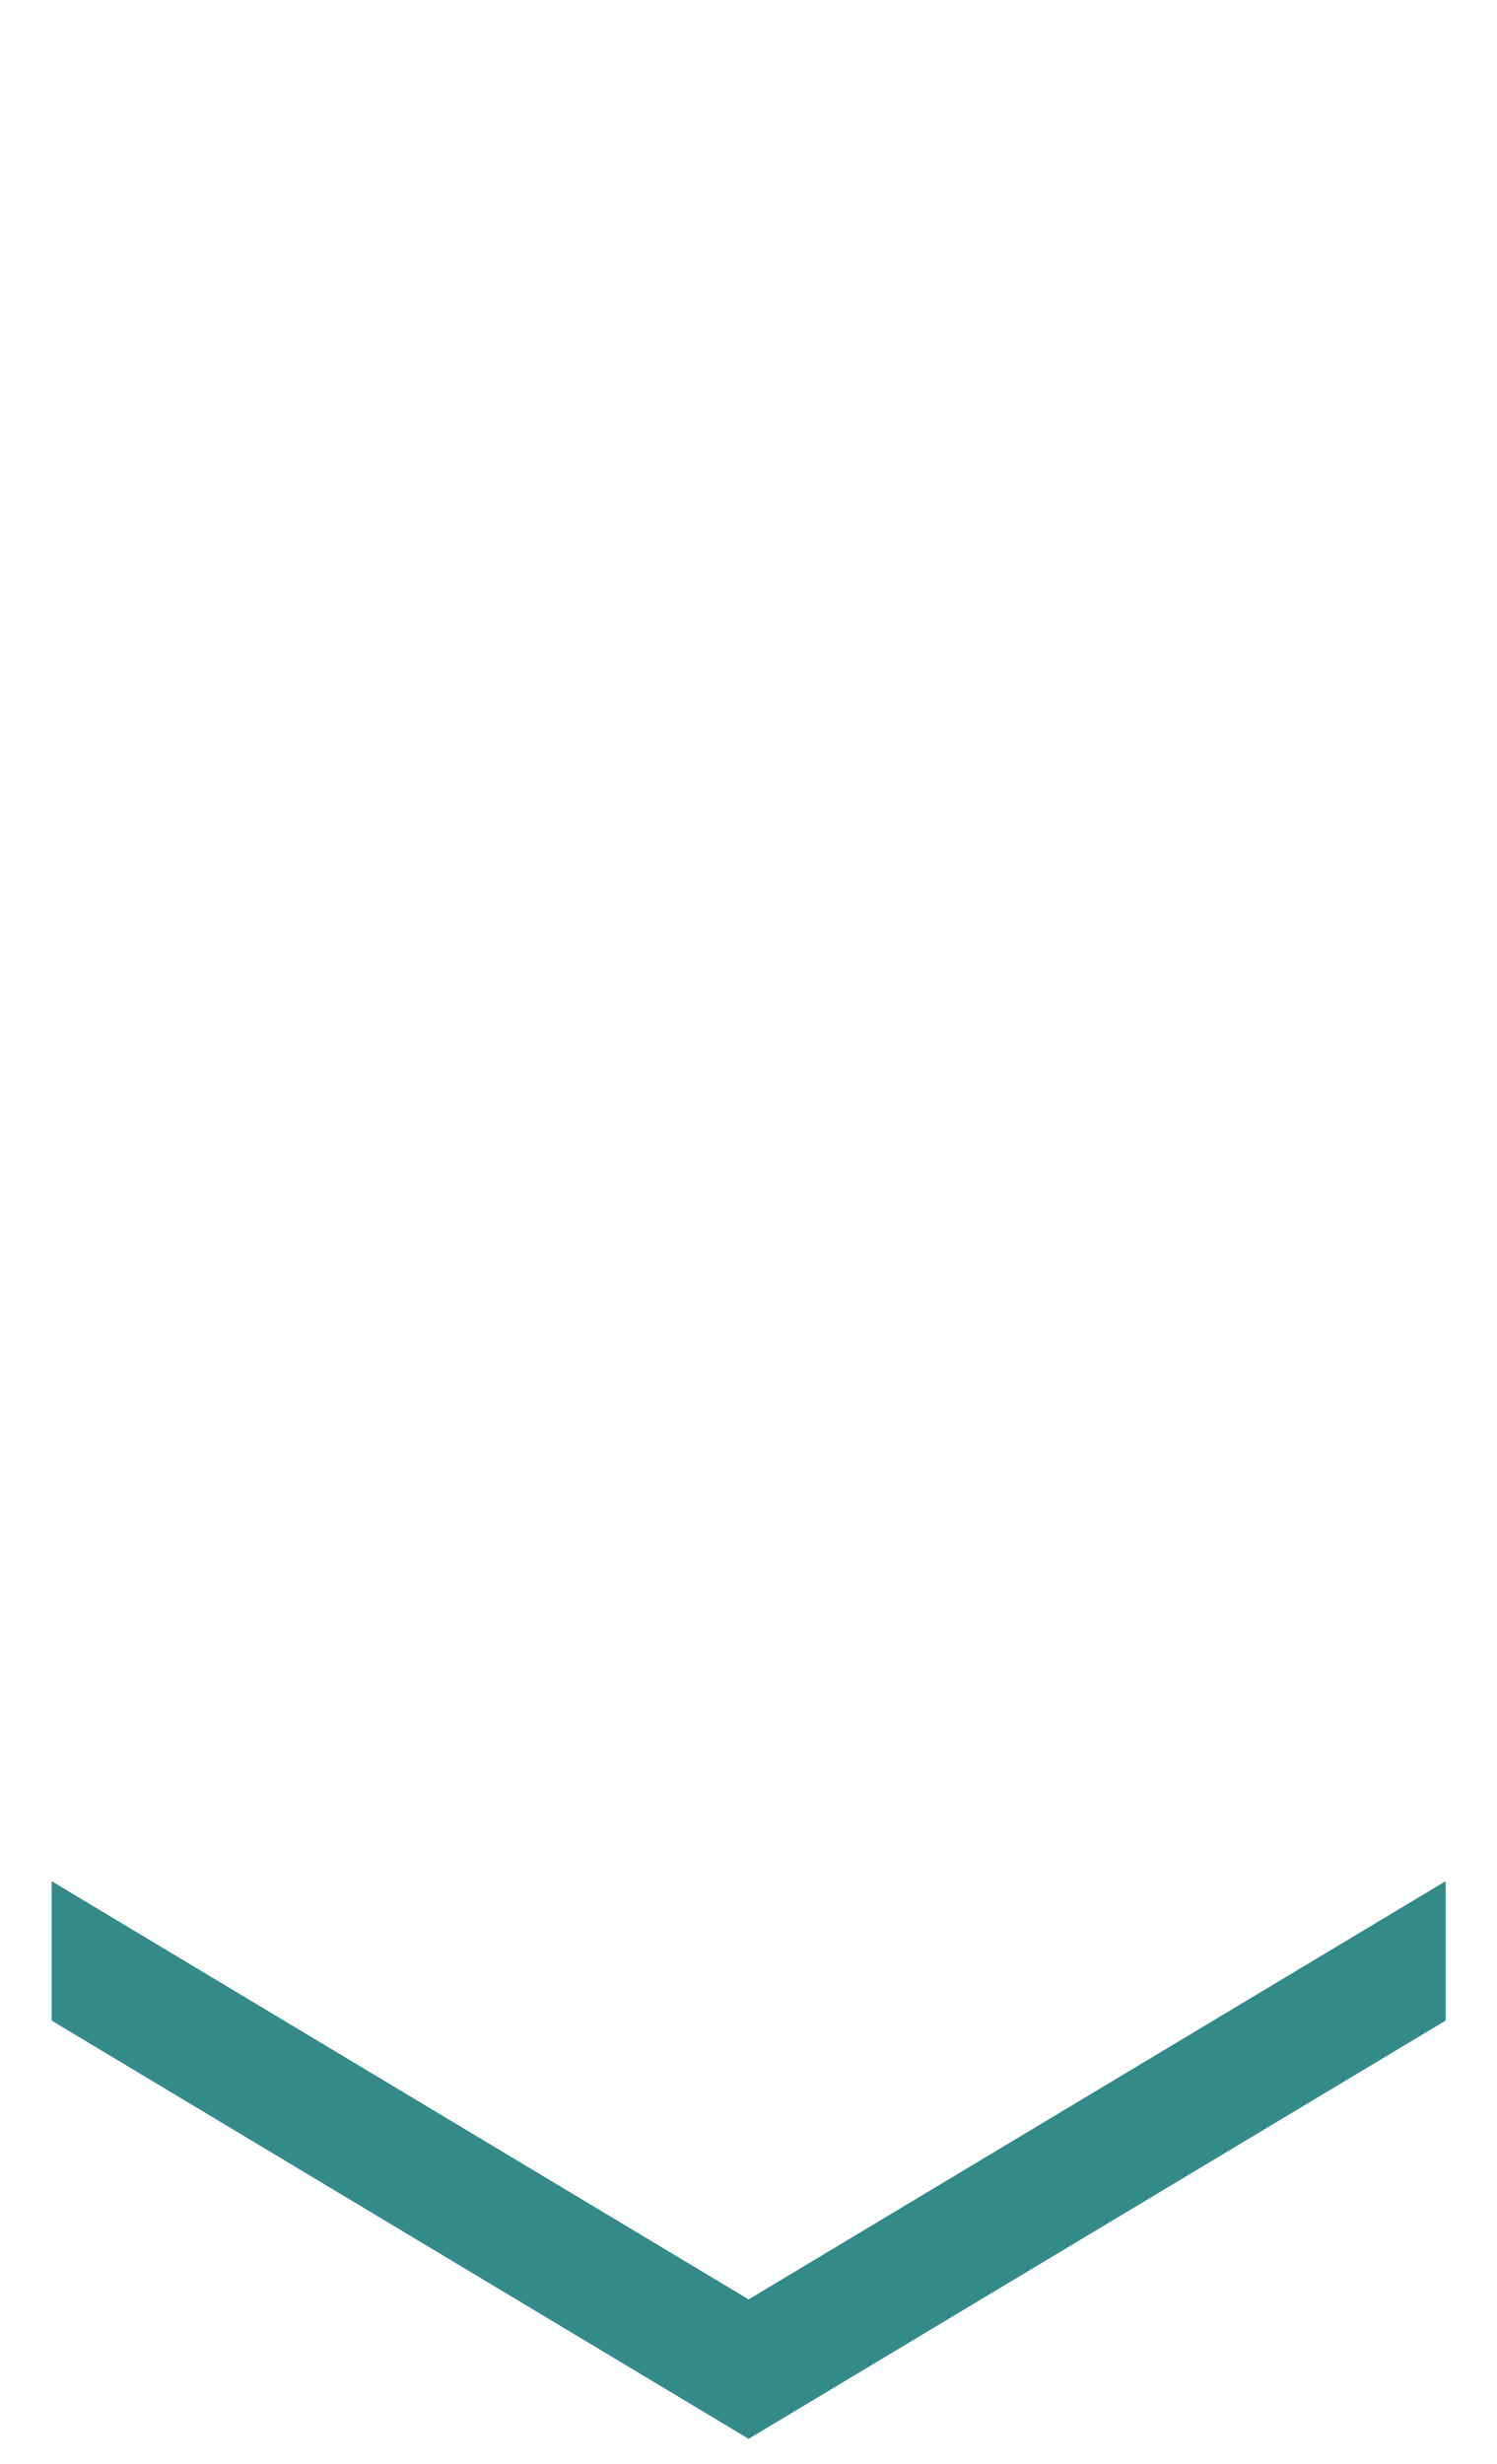
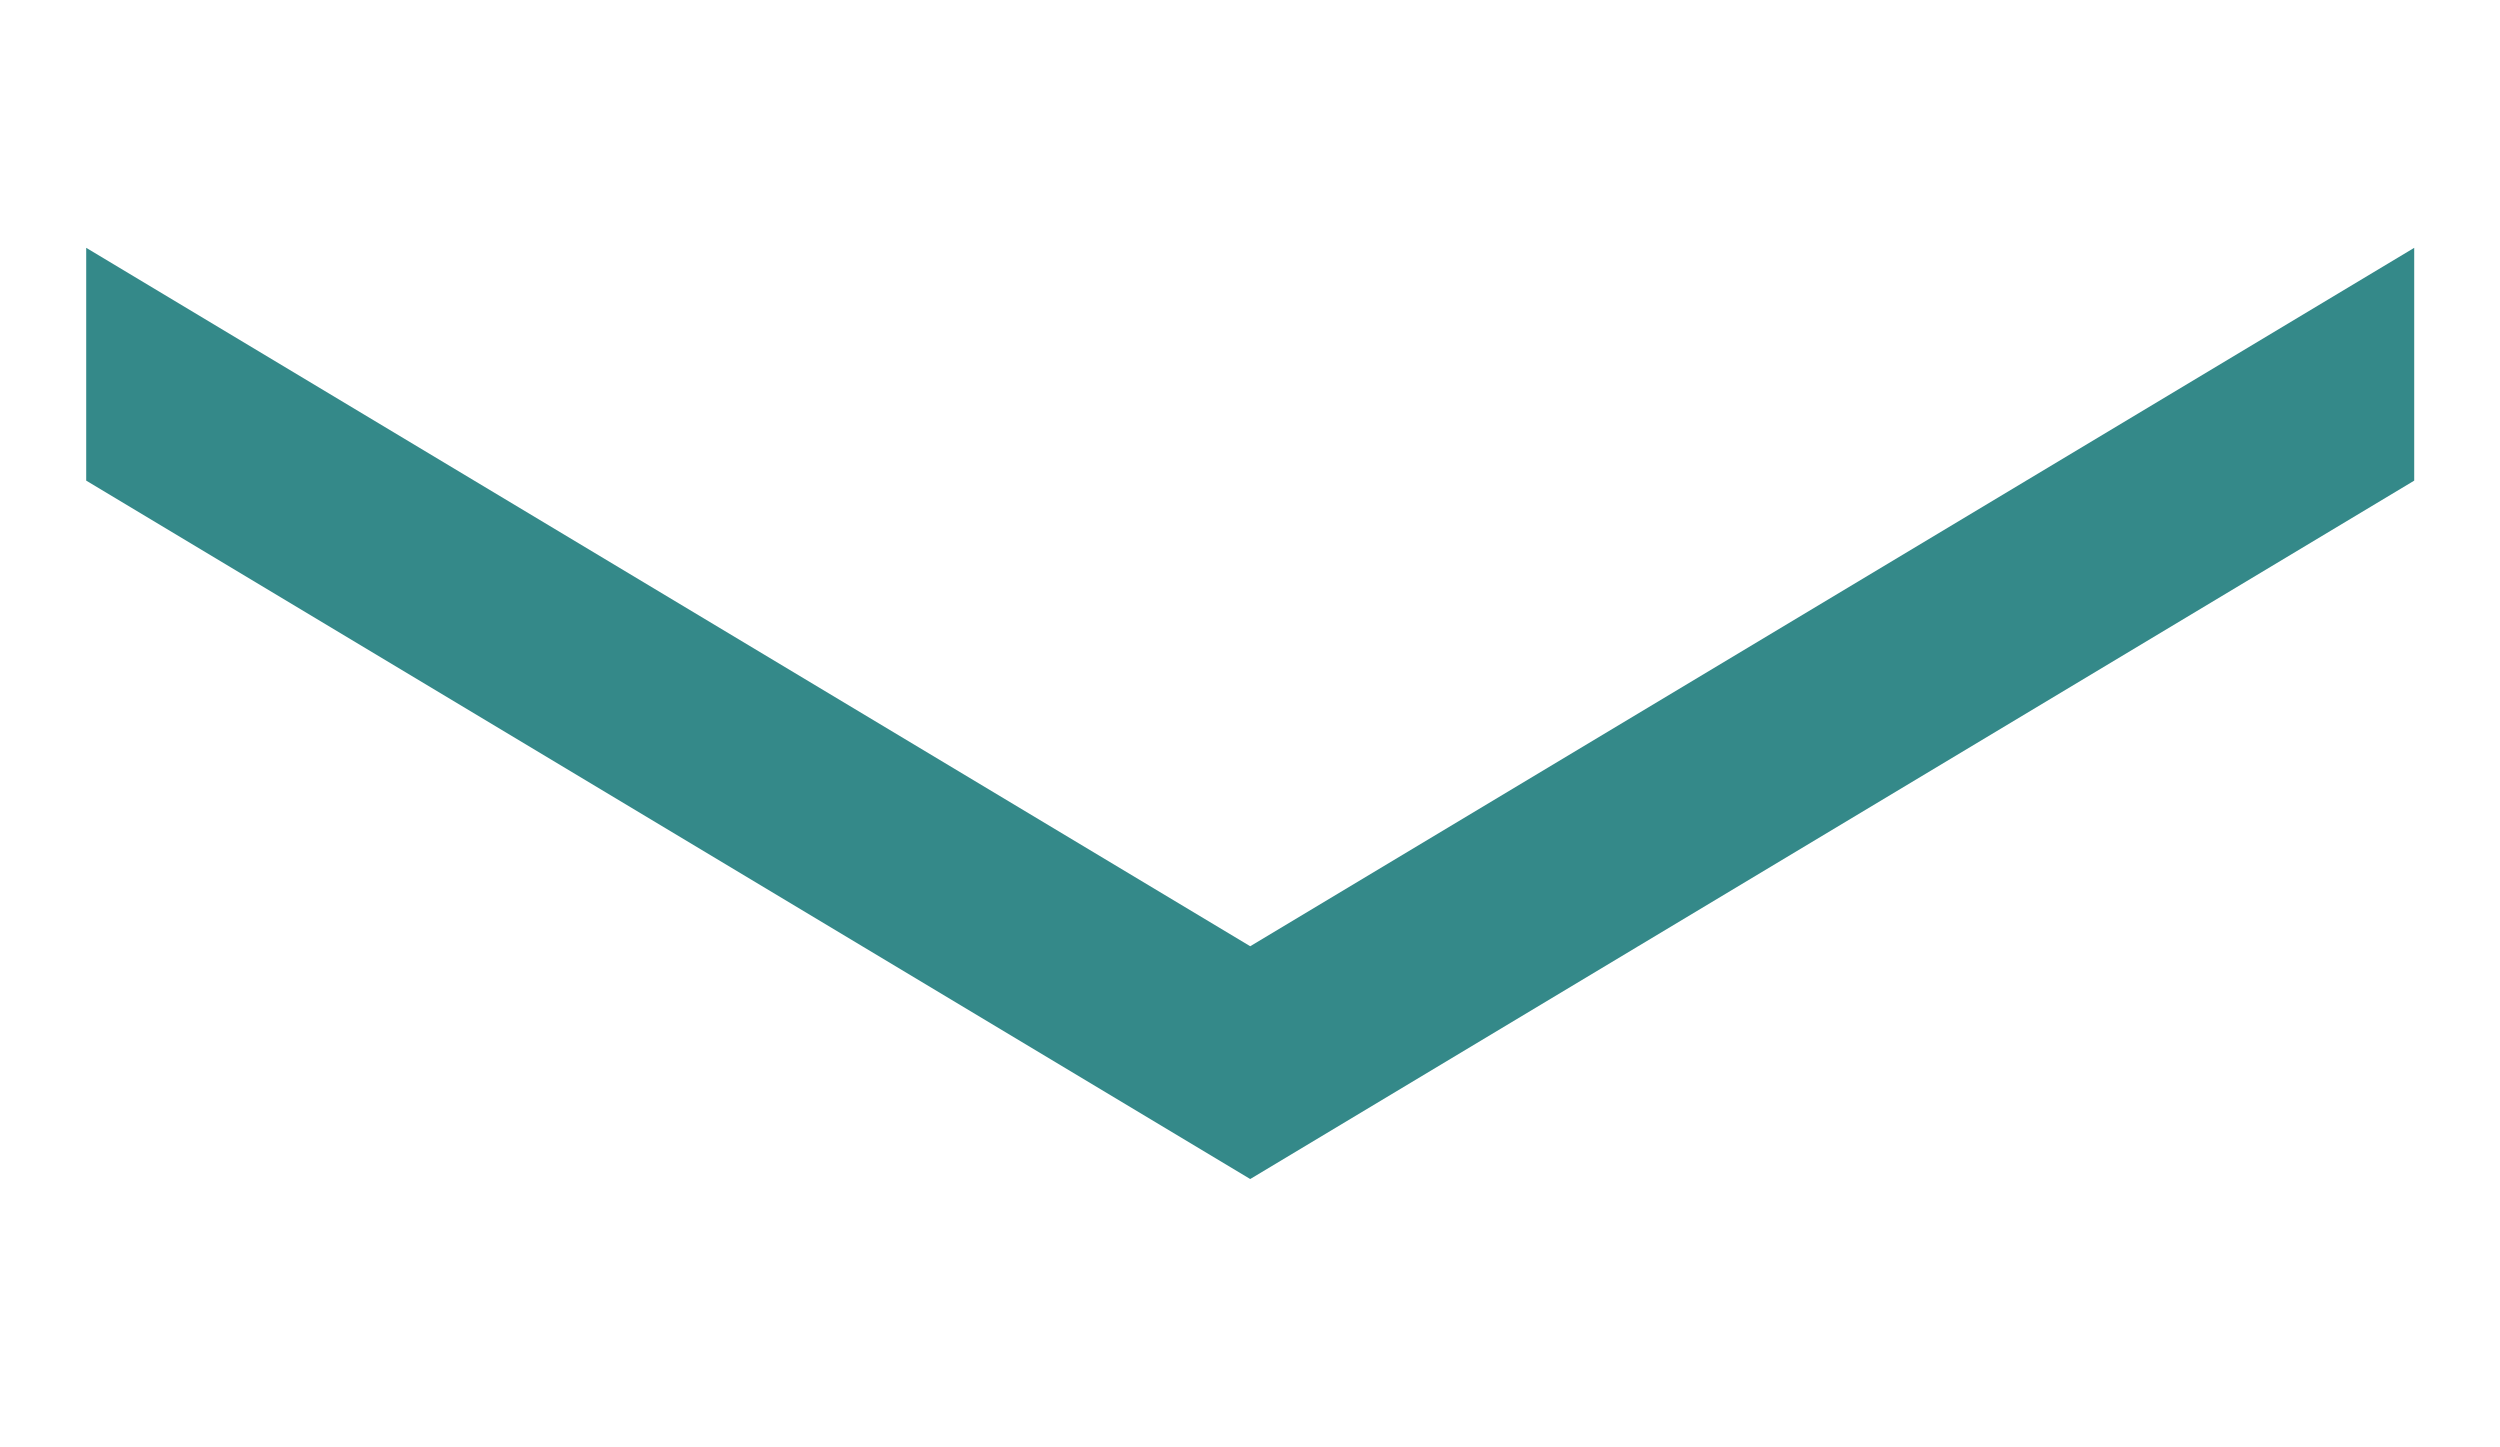
- <svg xmlns="http://www.w3.org/2000/svg" id="Brasão" viewBox="0 0 864 1422">
+ <svg xmlns="http://www.w3.org/2000/svg" id="Brasão" viewBox="0 1000 864 500">
  <defs>
    <style>
      .cls-1 {
        fill: #348989;
      }
    </style>
  </defs>
  <polygon class="cls-1" points="29.79 1085.65 29.79 1166.1 432.07 1407.47 834.35 1166.1 834.35 1085.65 432.07 1327.02 29.79 1085.65" />
</svg>
